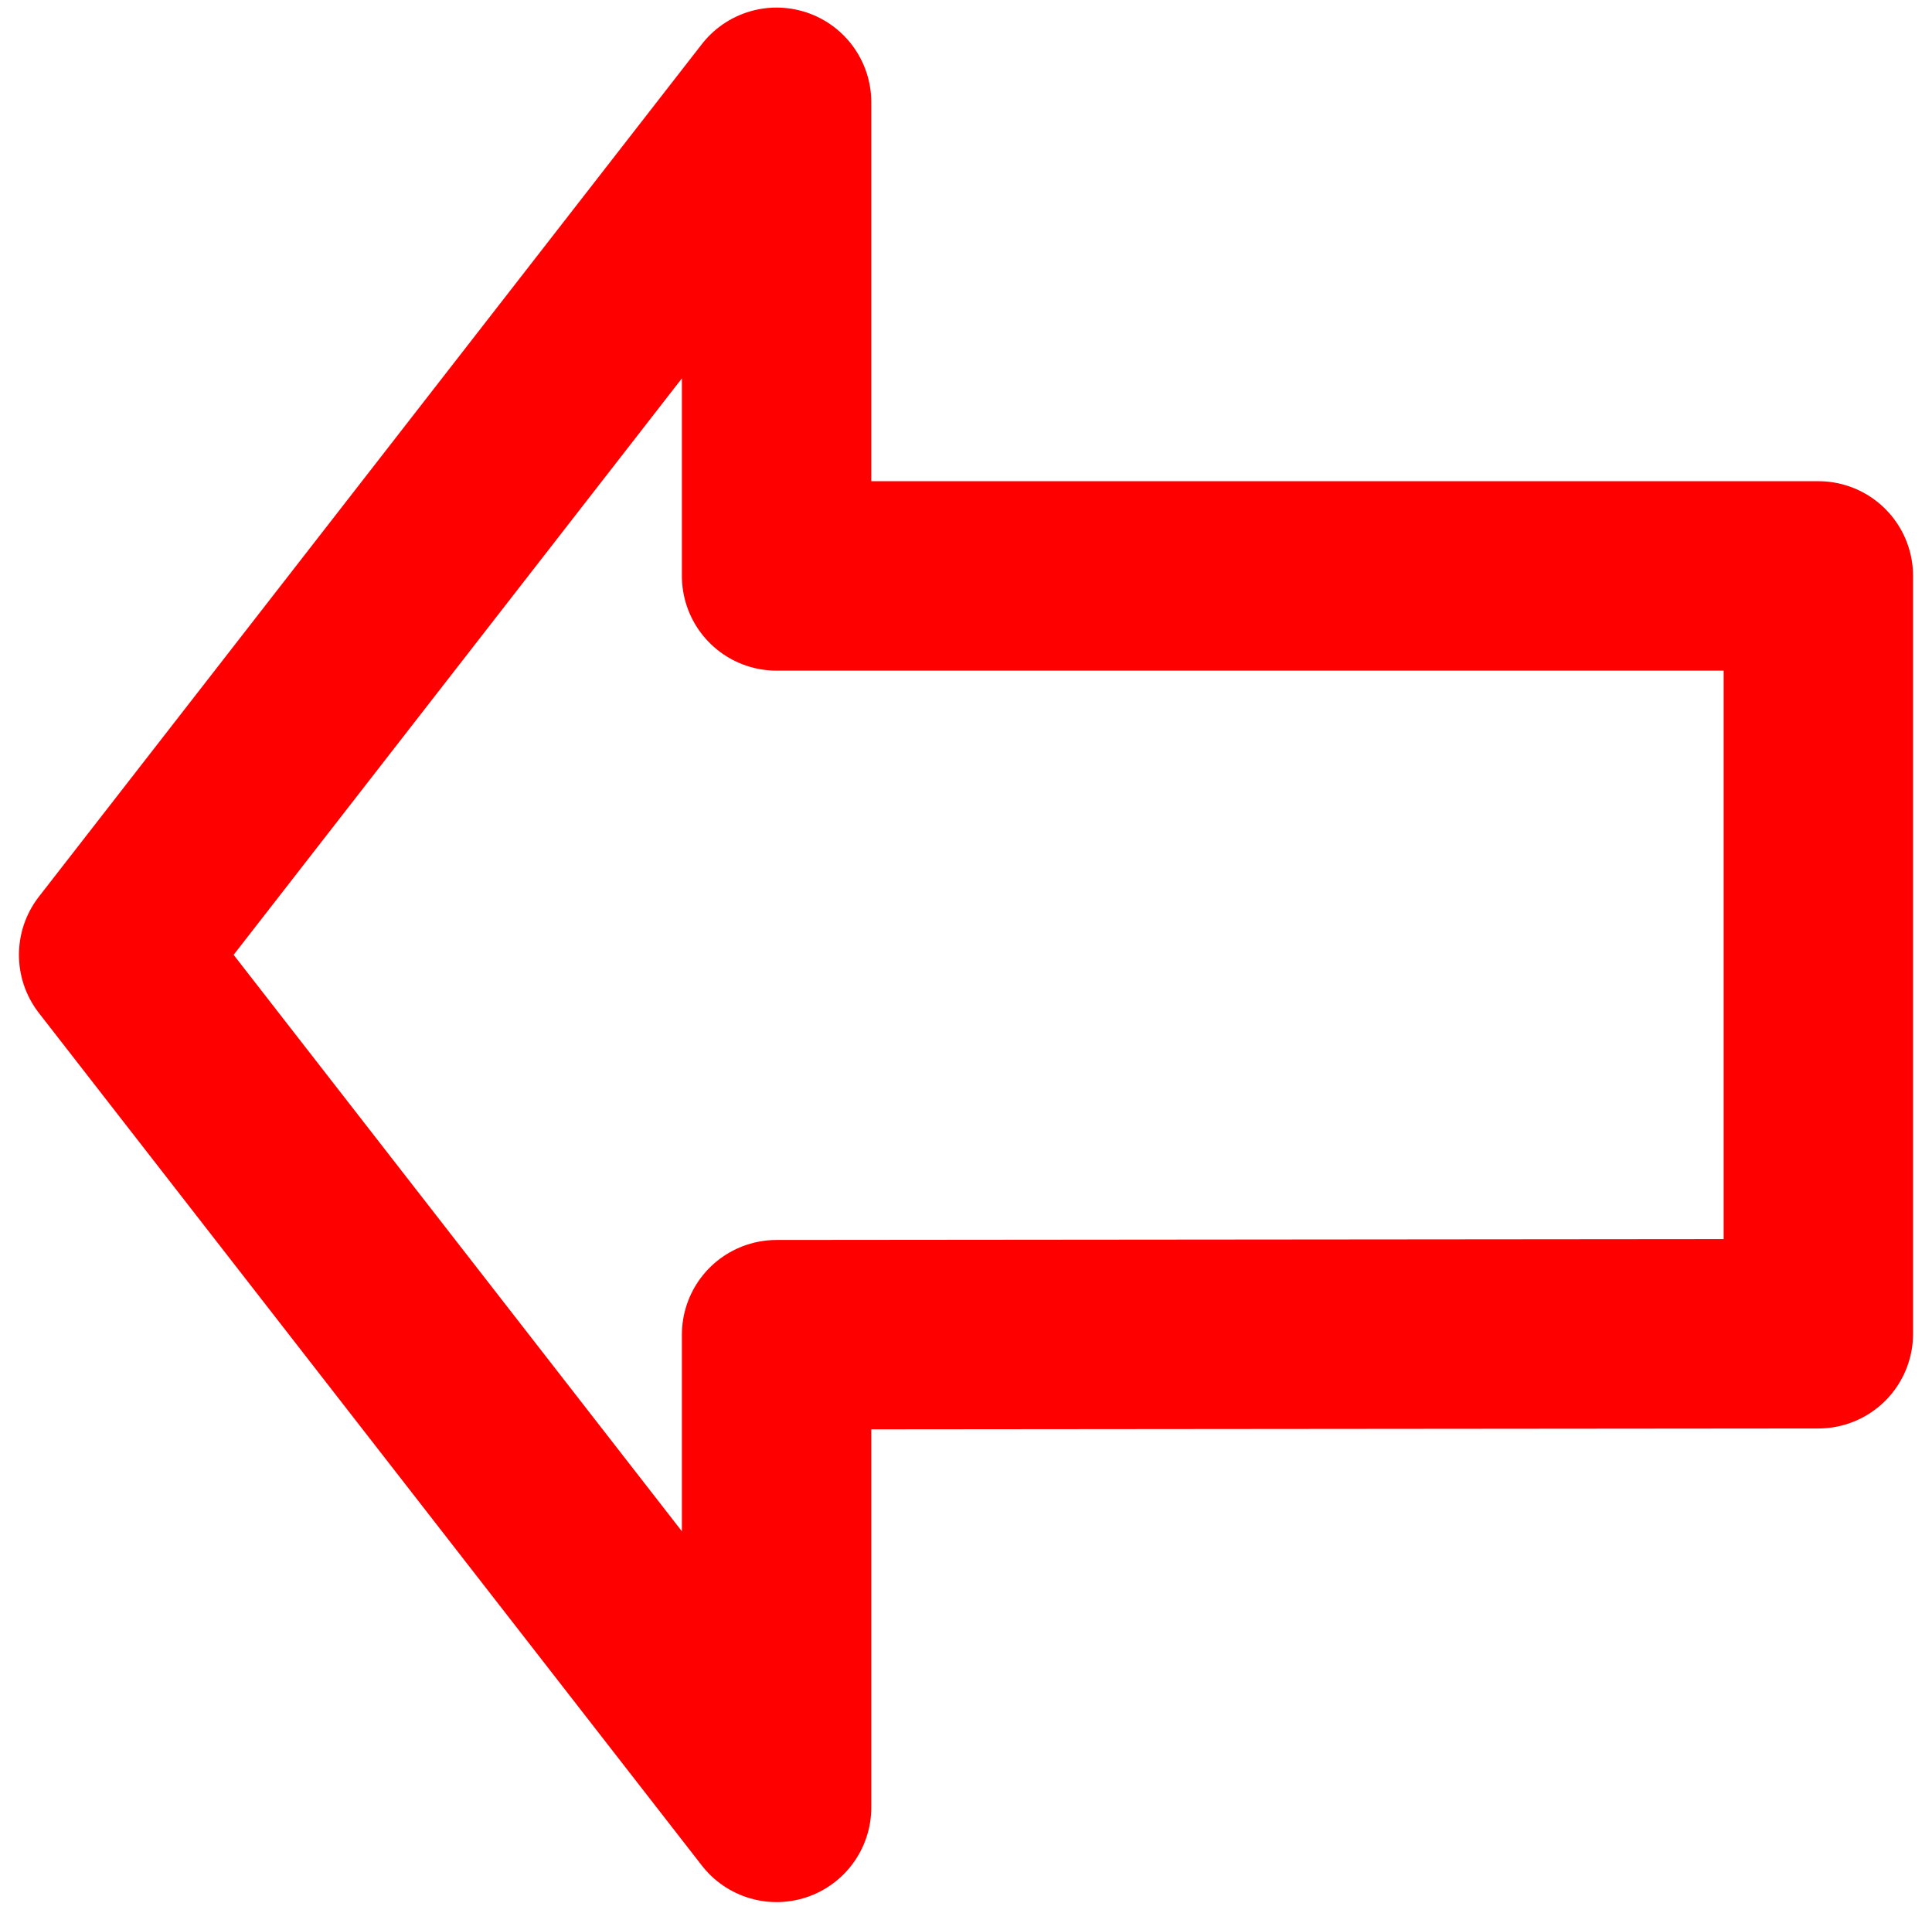
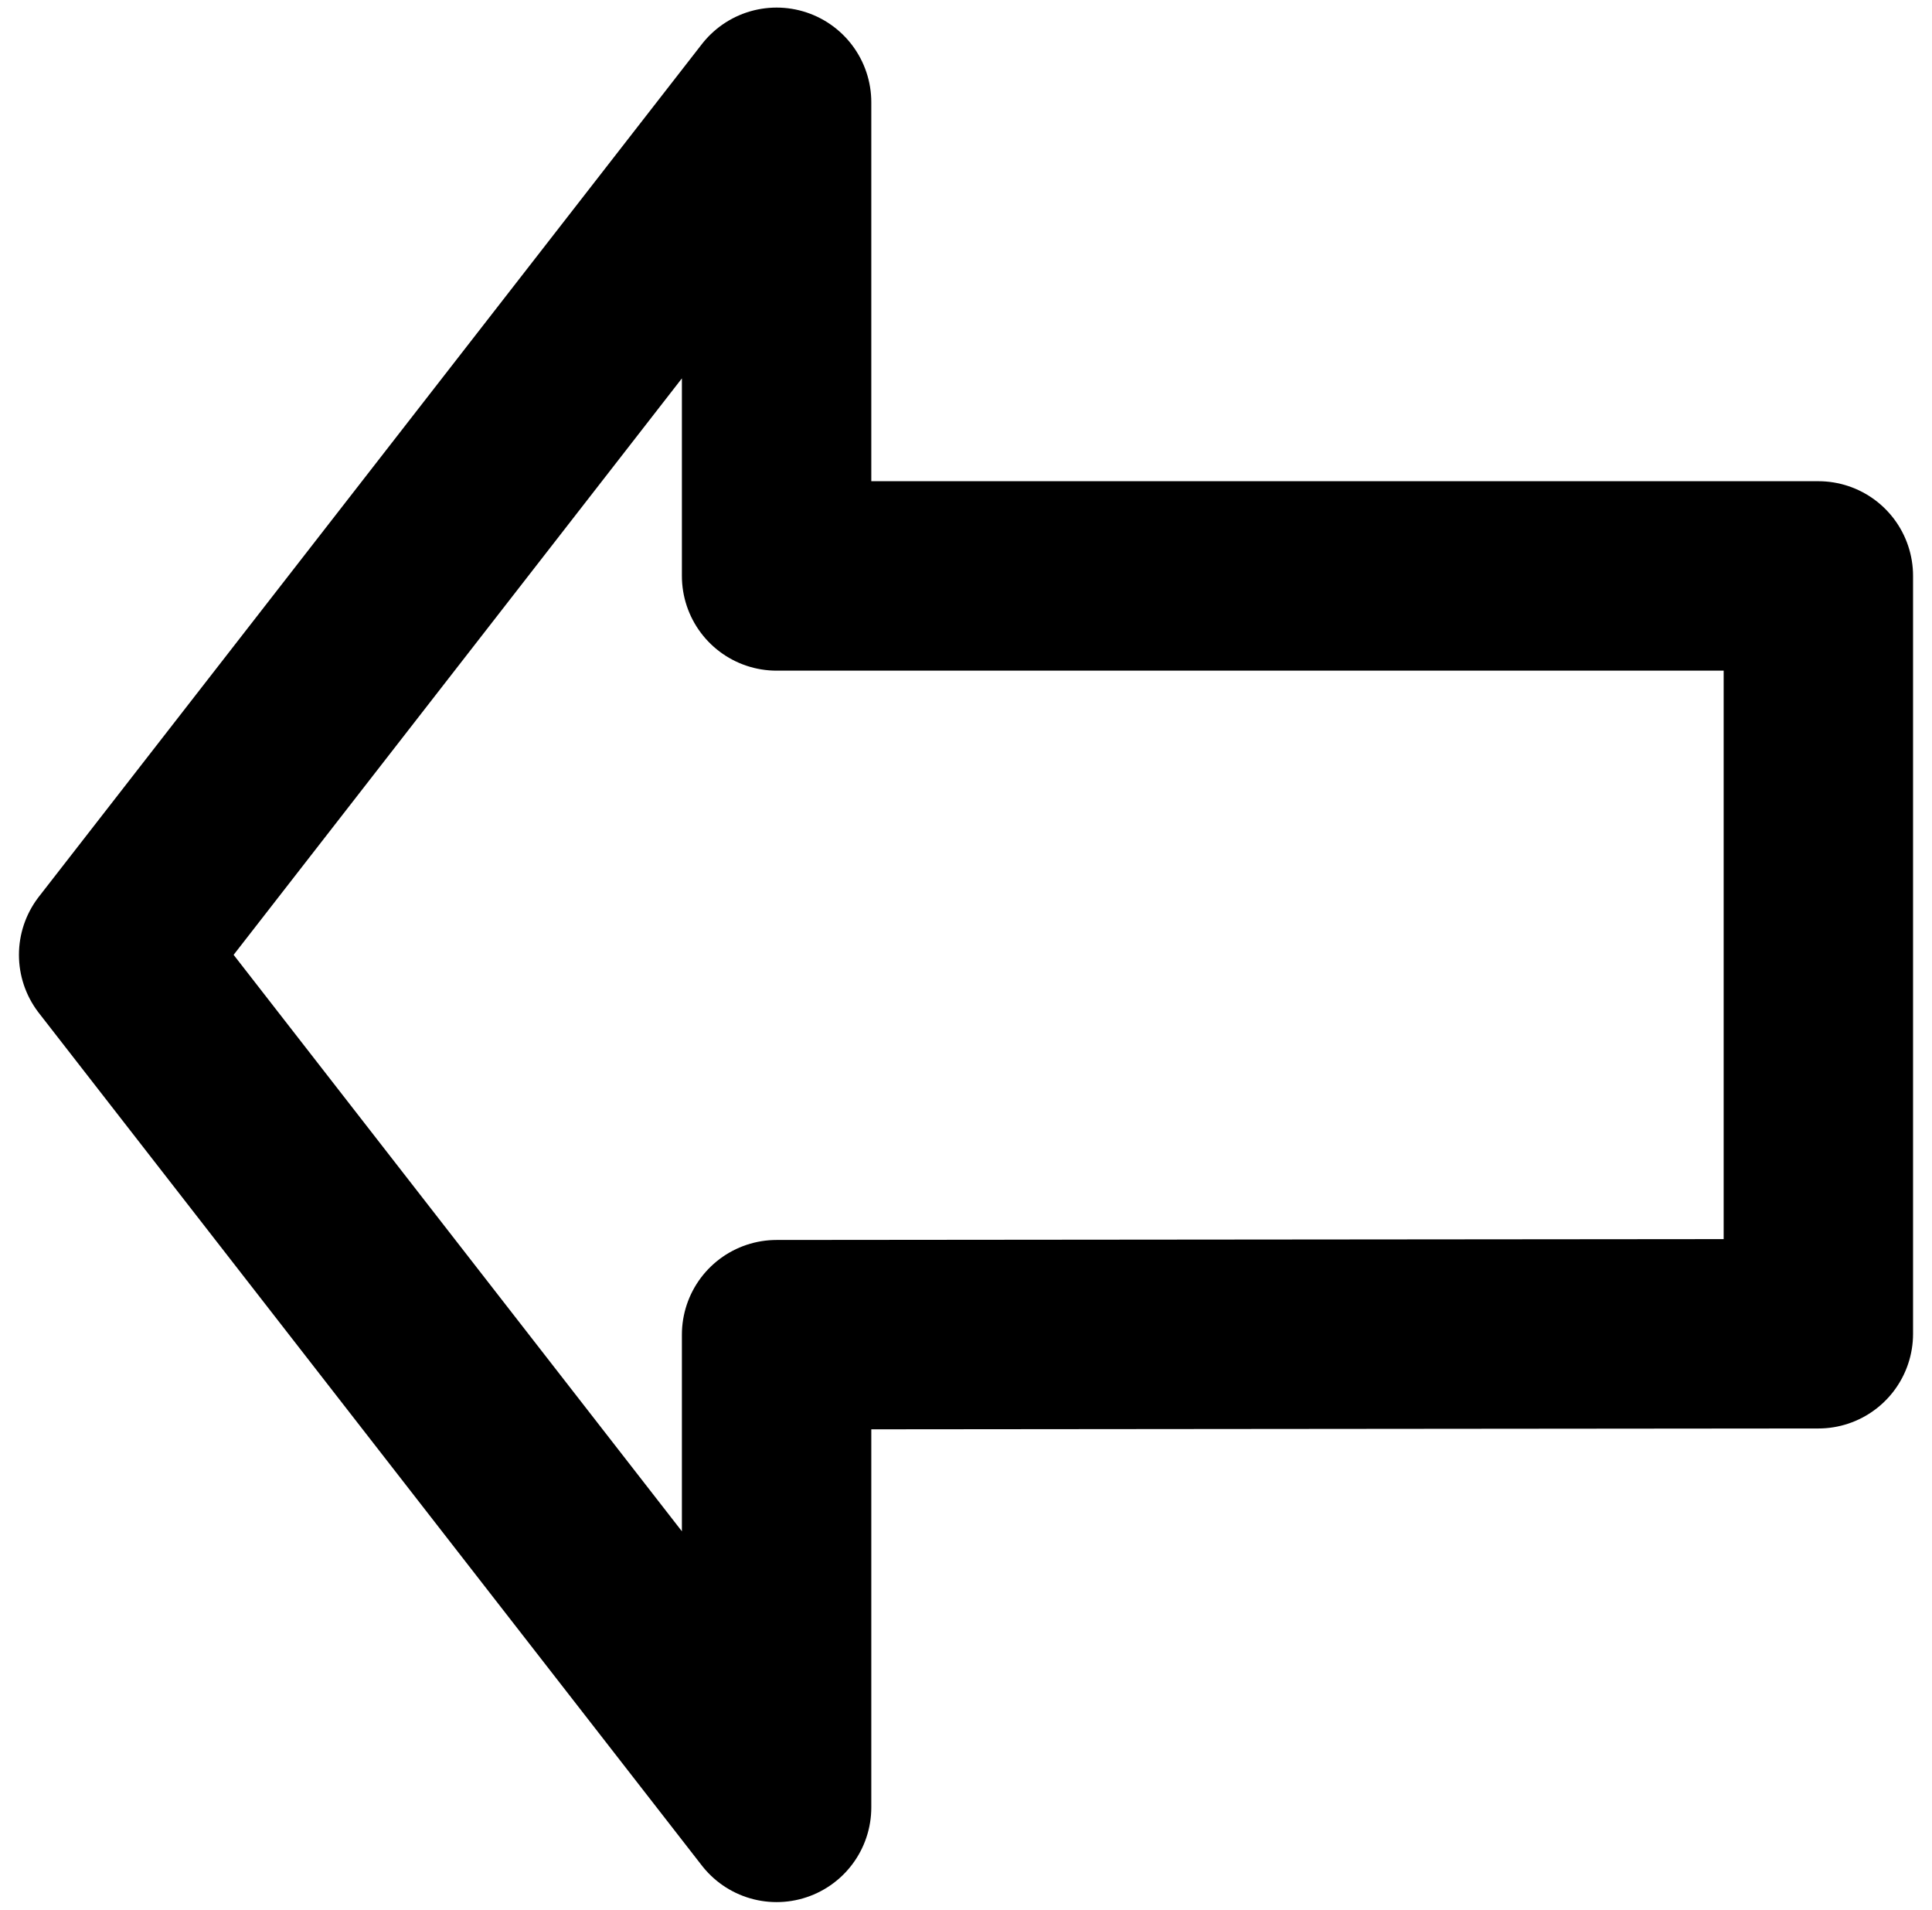
<svg xmlns="http://www.w3.org/2000/svg" width="85" height="84" viewBox="0 0 85 84" fill="none">
-   <path d="M5 42L34.167 79.5L34.167 58.708L80 58.667V25.333L34.167 25.333V4.5L5 42Z" stroke="#ff0000" stroke-width="8.333" stroke-linecap="round" stroke-linejoin="round" />
+   <path d="M5 42L34.167 79.5L34.167 58.708L80 58.667V25.333L34.167 25.333V4.5L5 42Z" stroke="#000000" stroke-width="8.333" stroke-linecap="round" stroke-linejoin="round" />
</svg>
